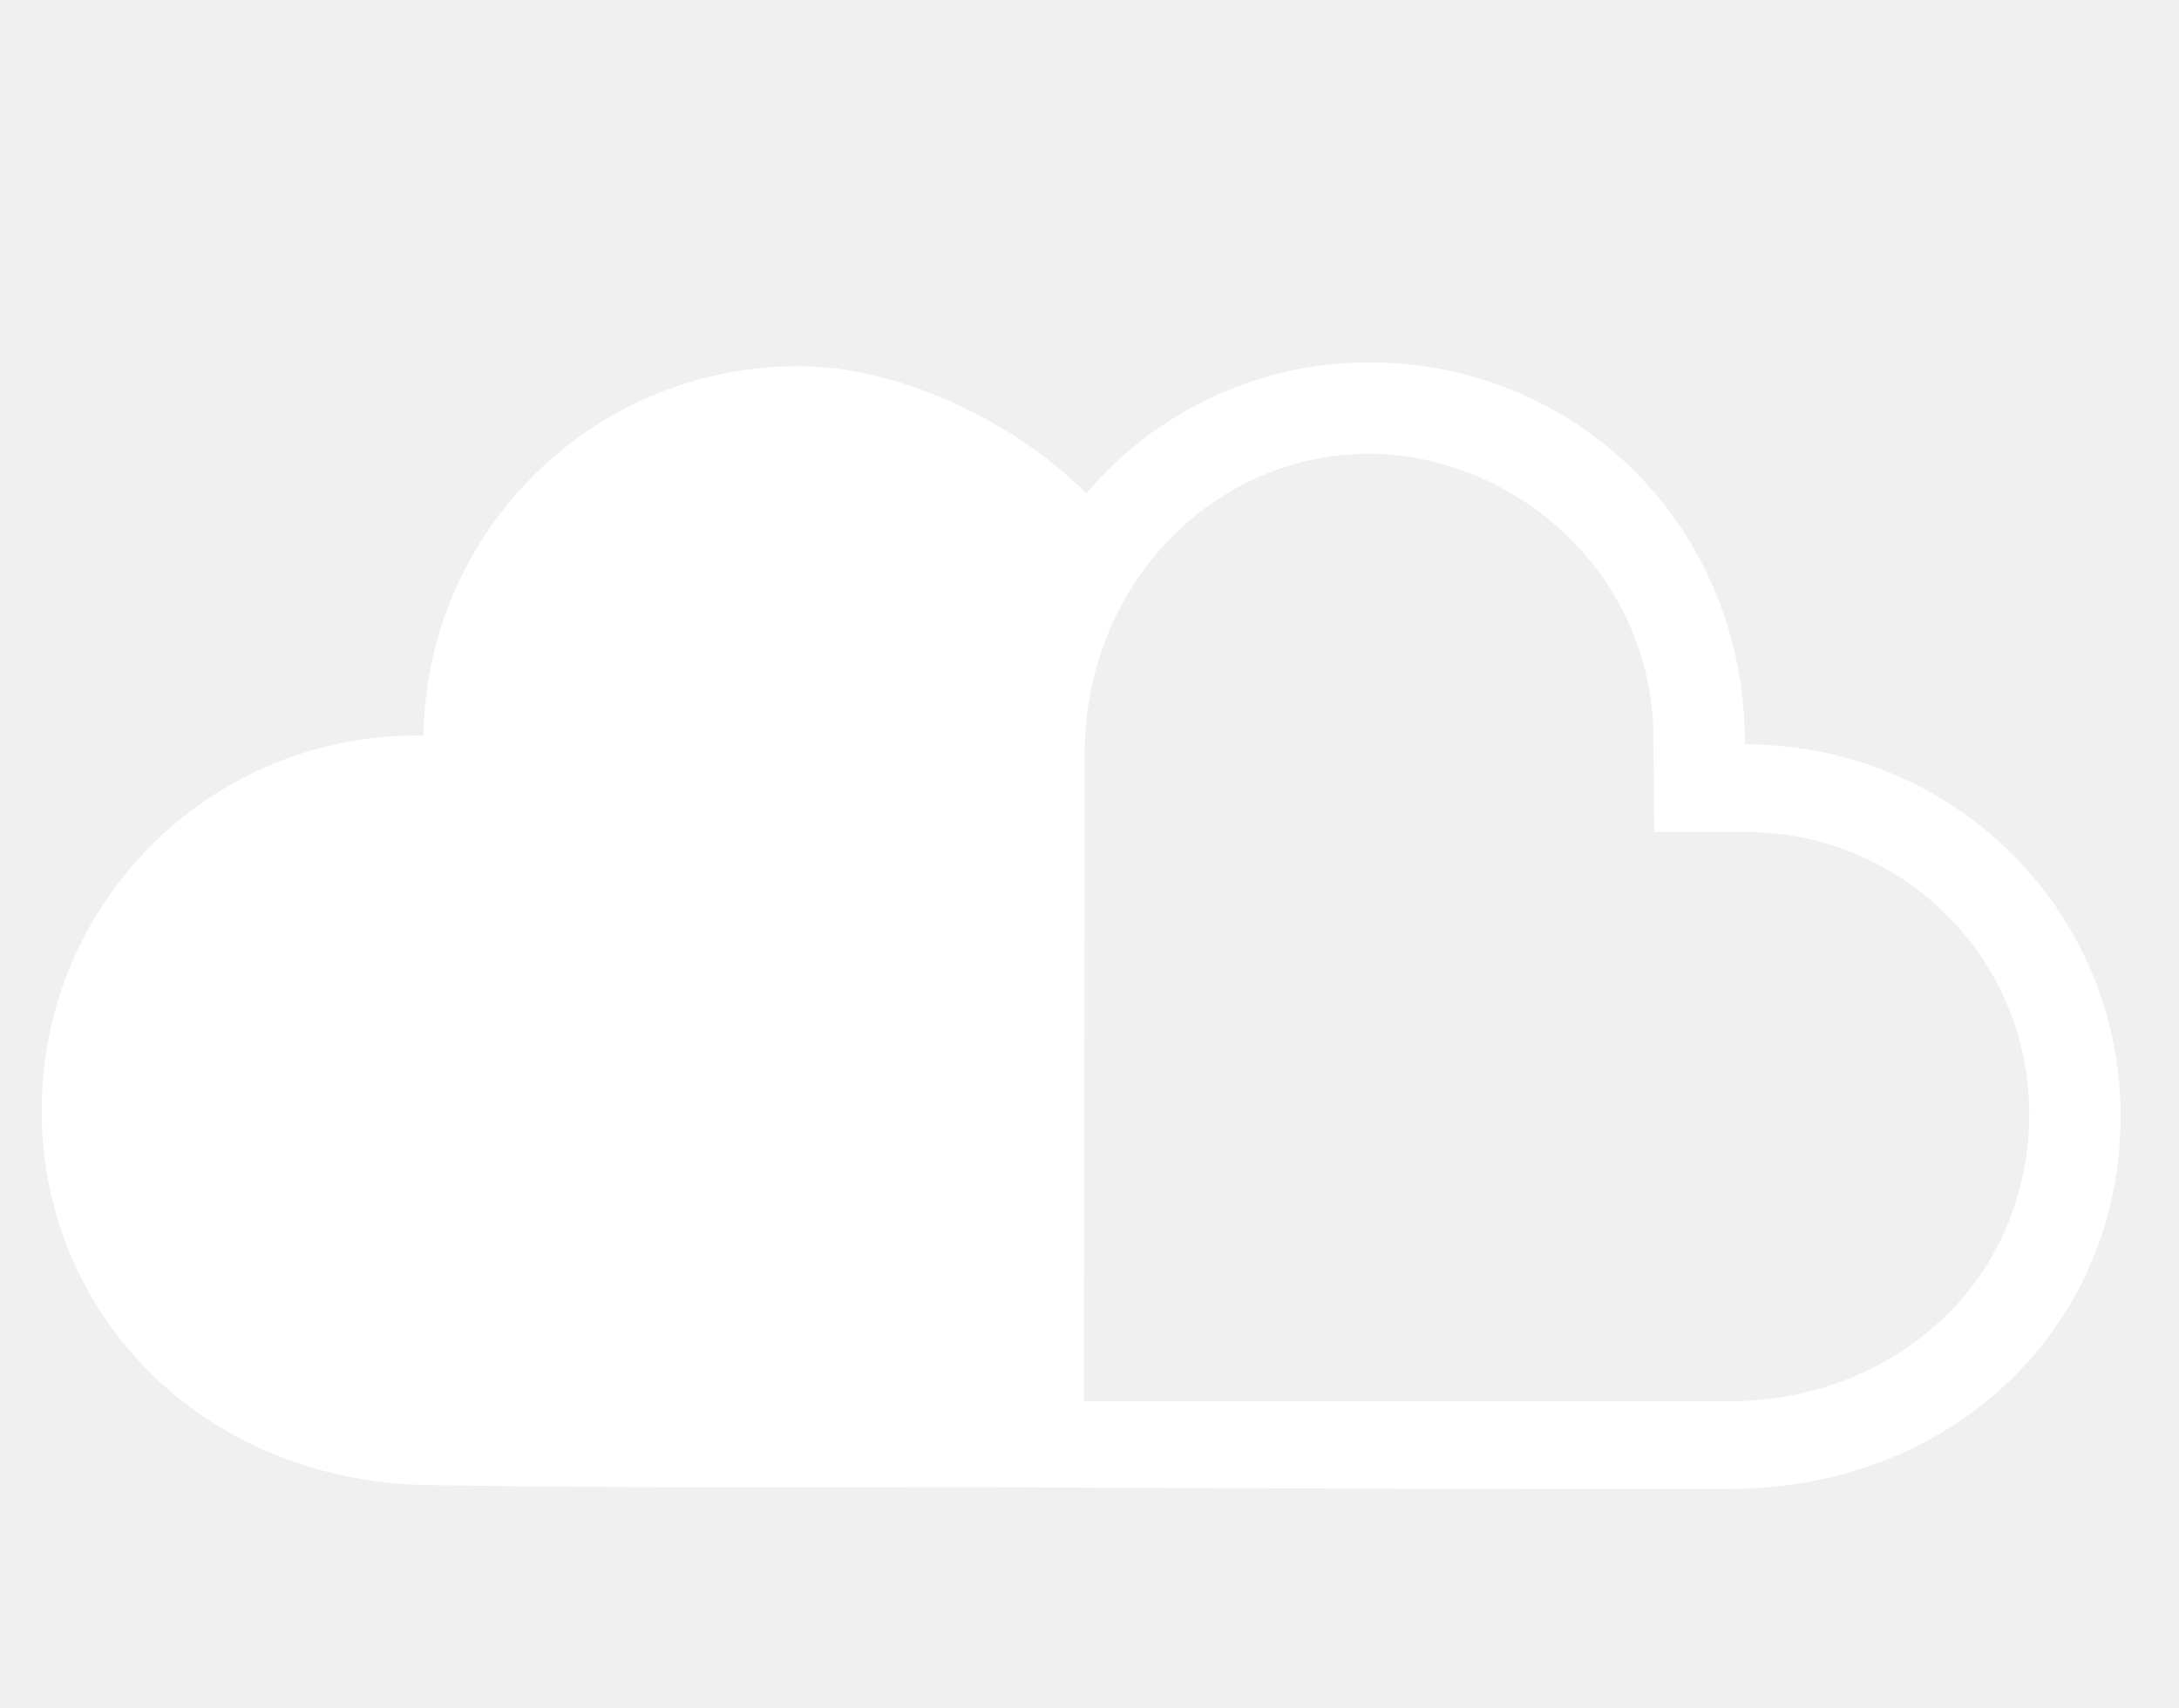
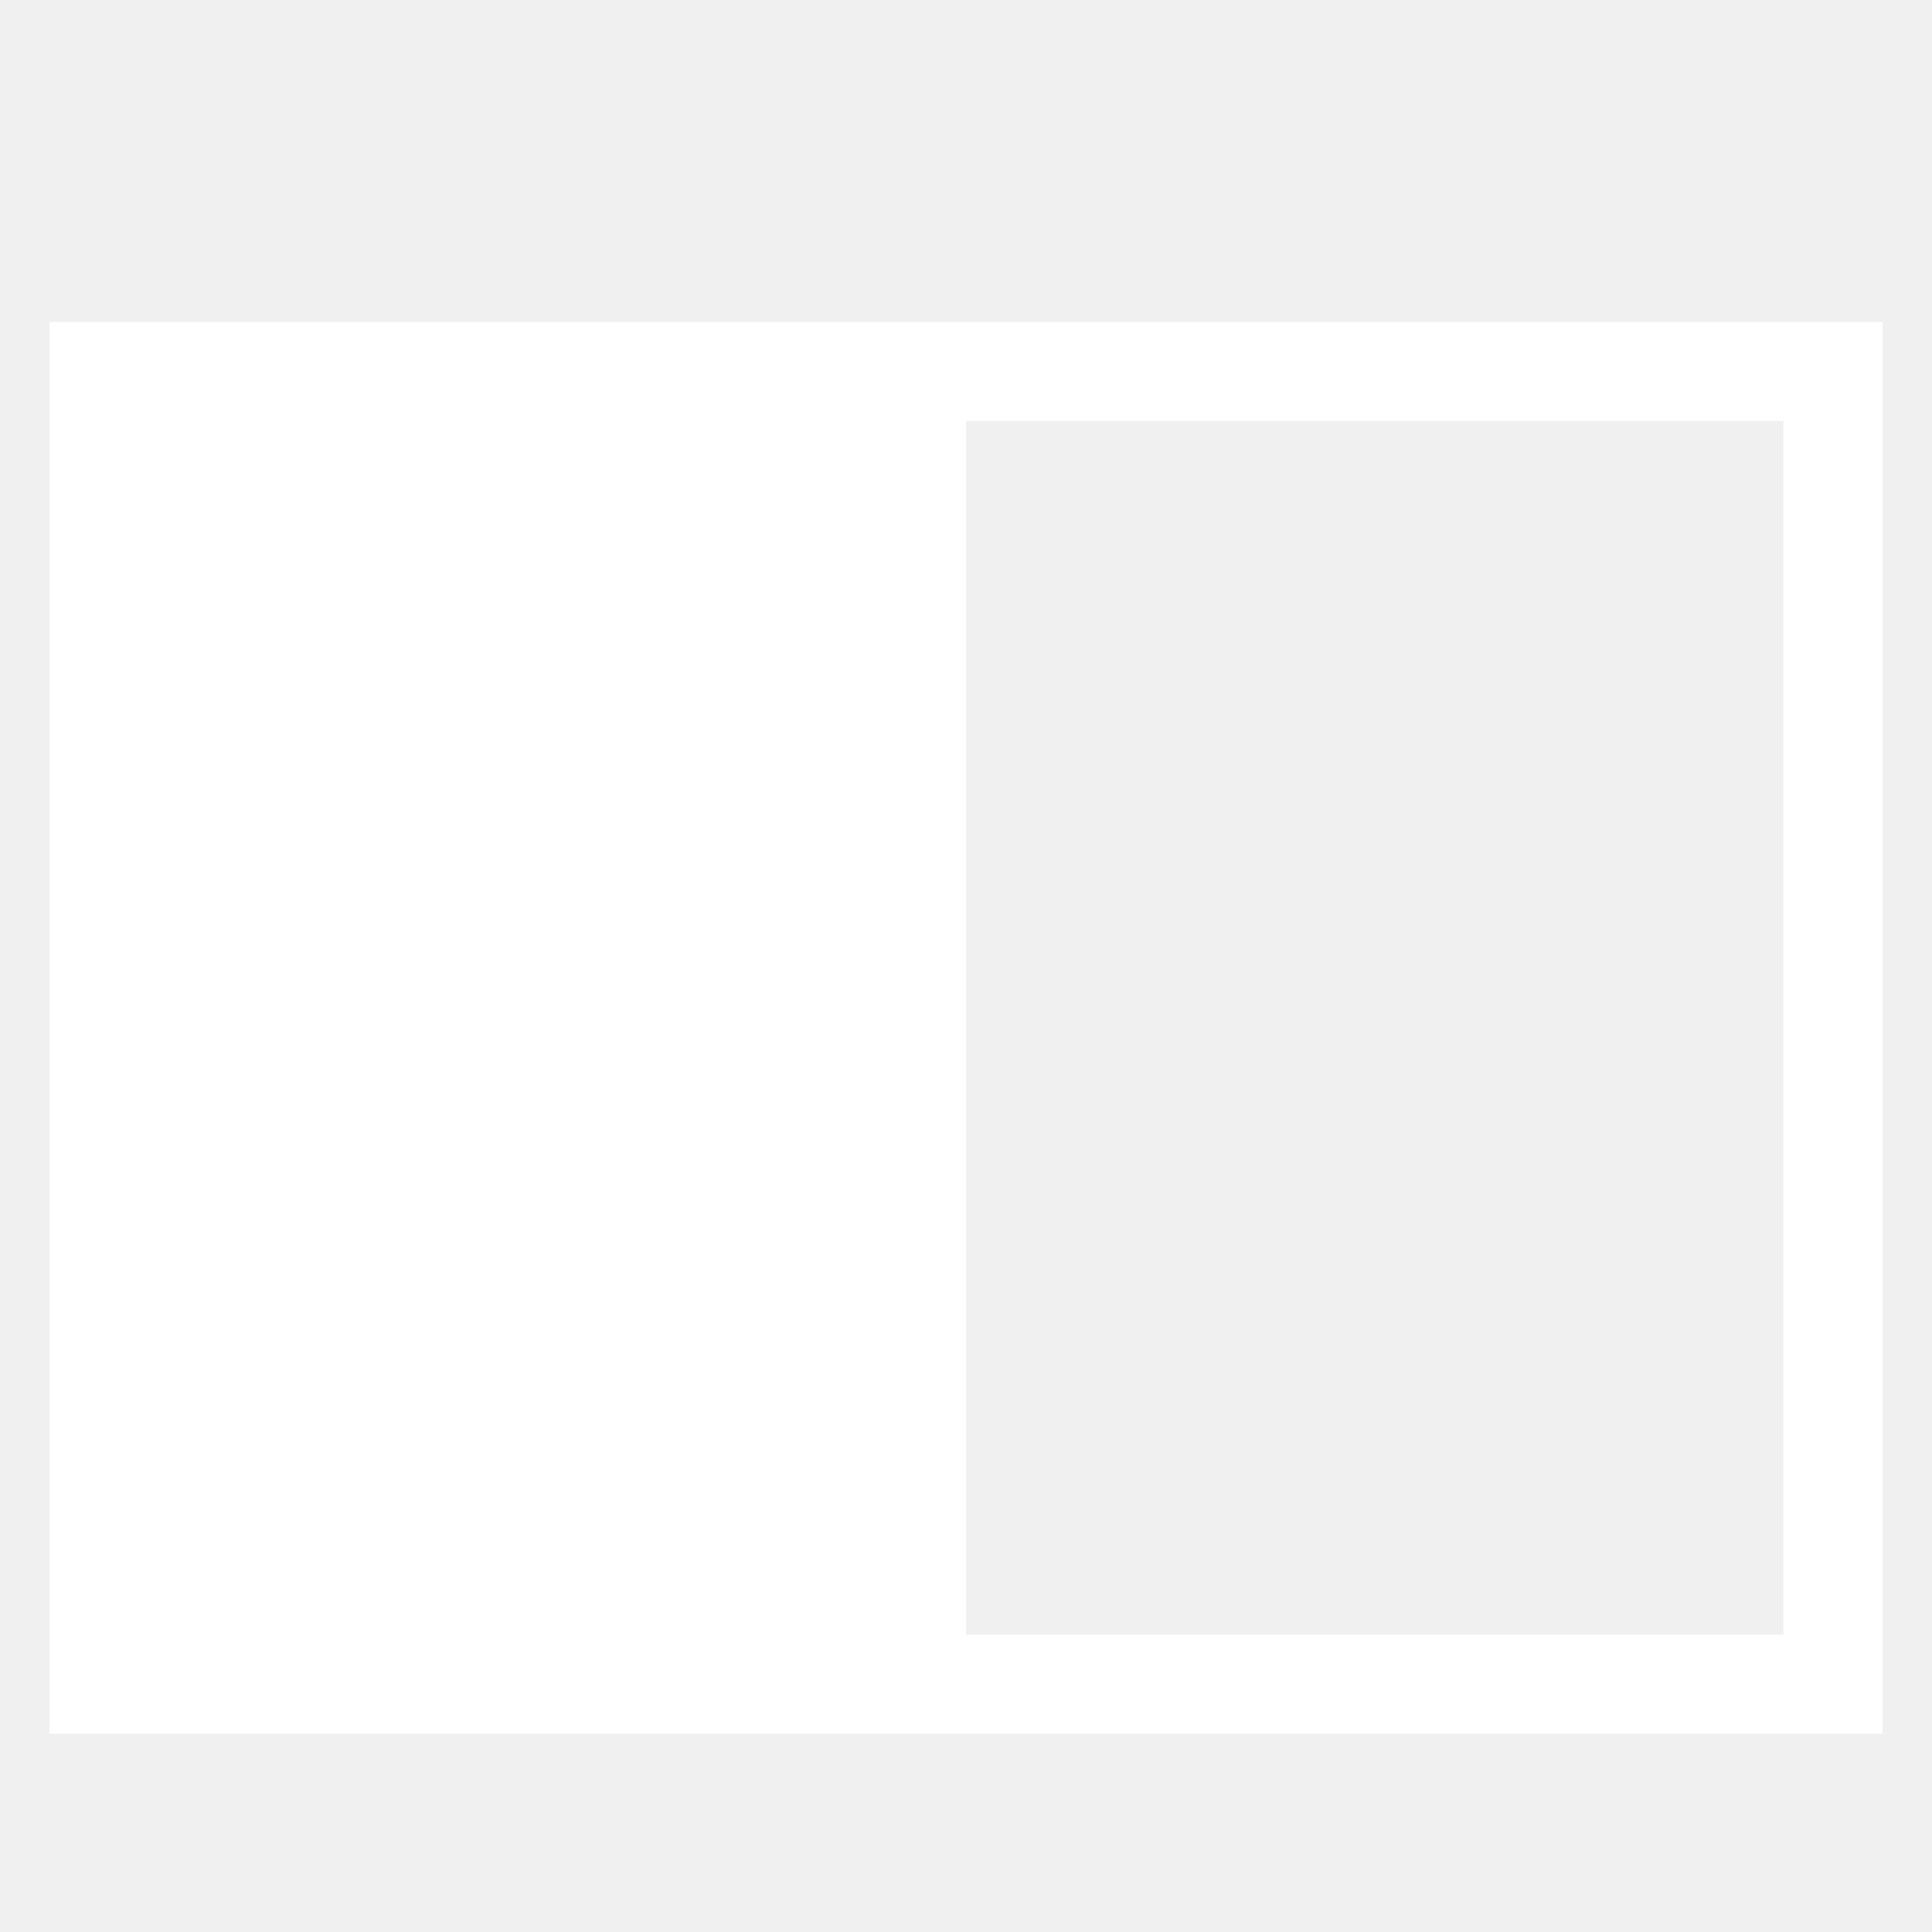
- <svg xmlns="http://www.w3.org/2000/svg" version="1.0" id="Layer_1" x="0px" y="0px" width="99.5px" height="78px" viewBox="0 0 99.5 78" enable-background="new 0 0 99.5 78" xml:space="preserve">
-   <symbol id="New_Symbol_3_1_" viewBox="-57.5 -30 115 60">
-     <g>
-       <path fill="#FFFFFF" d="M27.5,30C15.196,30,4.629,22.59,0,11.992C-4.629,22.59-15.196,30-27.5,30c-16.568,0-30-13.432-30-30    s13.432-30,30-30h55c16.568,0,30,13.432,30,30S44.068,30,27.5,30z M-30.606,0c0,1.716,1.391,3.107,3.106,3.107    S-24.394,1.716-24.394,0c0-1.717-1.391-3.107-3.106-3.107S-30.606-1.717-30.606,0z M-10.938-25.012    C-6.146-21.833-2.324-17.315,0-11.992c2.324-5.323,6.146-9.841,10.938-13.02H-10.938z M27.5-25.012    c-13.729,0-24.871,11.062-25.006,24.761C2.494-0.167,2.5-0.084,2.5,0S2.494,0.167,2.494,0.251    C2.629,13.947,13.771,25.012,27.5,25.012c13.813,0,25.013-11.199,25.013-25.012C52.513-13.814,41.313-25.012,27.5-25.012z" />
-     </g>
-   </symbol>
-   <g id="New_Symbol_3">
- </g>
-   <g id="New_Symbol_4">
- </g>
-   <path fill="#FFFFFF" d="M62.5,20.724c3.456,0.01,6.805,1.479,9.244,3.927c2.436,2.449,3.773,5.707,3.758,9.161L75.539,38h4.185  c7.119,0,12.921,5.73,12.938,12.844c0.014,3.436-1.293,6.737-3.668,9.116C86.459,62.503,82.894,64,78.956,64h-8.337H50.634H49.5  v-4.047l0.031-25.521C49.531,26.616,55.5,20.724,62.5,20.724V16.55v-0.002c-5,0-9.756,2.254-12.896,5.993  c-3.082-3.137-8.294-5.747-12.925-5.813c-9.449-0.133-17.211,7.422-17.341,16.87C9.895,33.412,2.09,40.925,1.908,50.375  c-0.184,9.447,7.192,17.274,17.617,17.451C28.967,67.98,39.5,67.913,45.5,67.913c0,0.005,0,0.013,0,0.018  c3,0,14.466,0.069,25.119,0.069c2.953,0,5.812,0,8.337,0c10.422,0,17.908-7.599,17.879-17.048C96.812,41.518,89.157,34,79.724,34  c0,0-0.03,0-0.045,0c0.027-10-7.729-17.452-17.179-17.452" />
+ <svg xmlns="http://www.w3.org/2000/svg" version="1.0" id="Layer_1" x="0px" y="0px" width="78px" height="78px" viewBox="0 0 78 78" enable-background="new 0 0 78 78" xml:space="preserve">
+   <path fill="#FFFFFF" d="M39,13L39,13H2v57l0,0l0,0h74V13H39z M72,66H39V17h33V66z" />
</svg>
